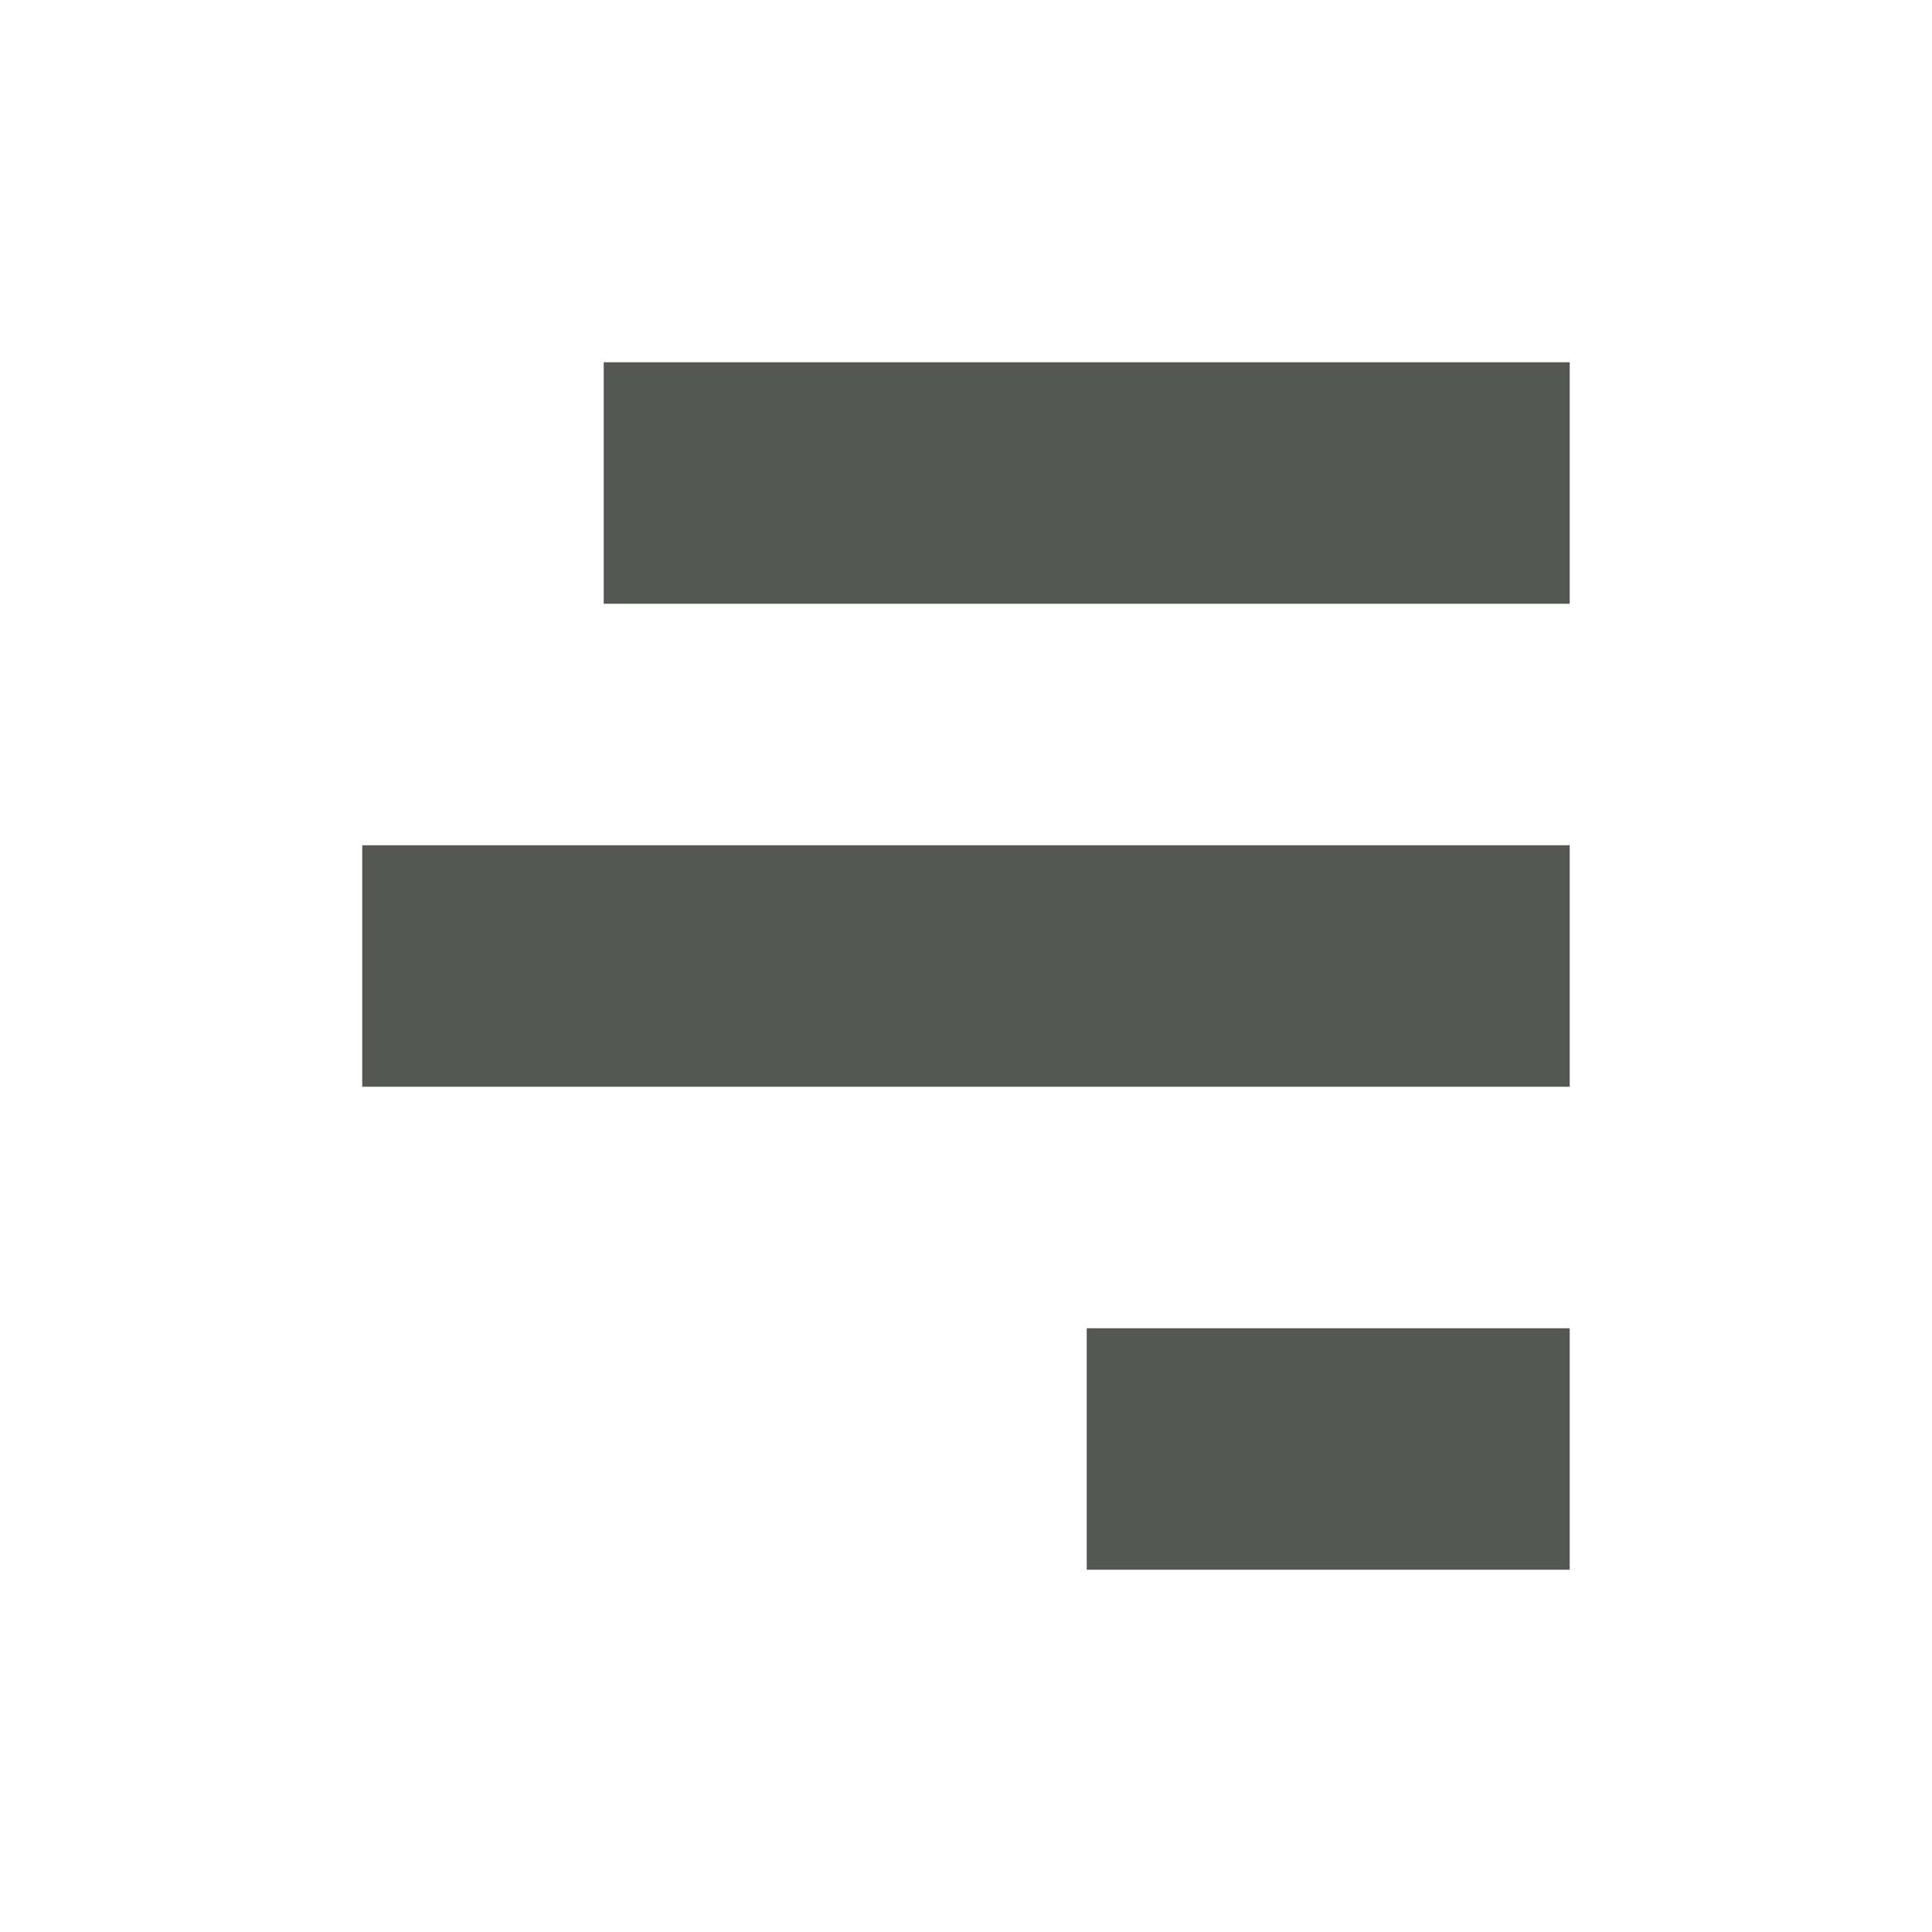
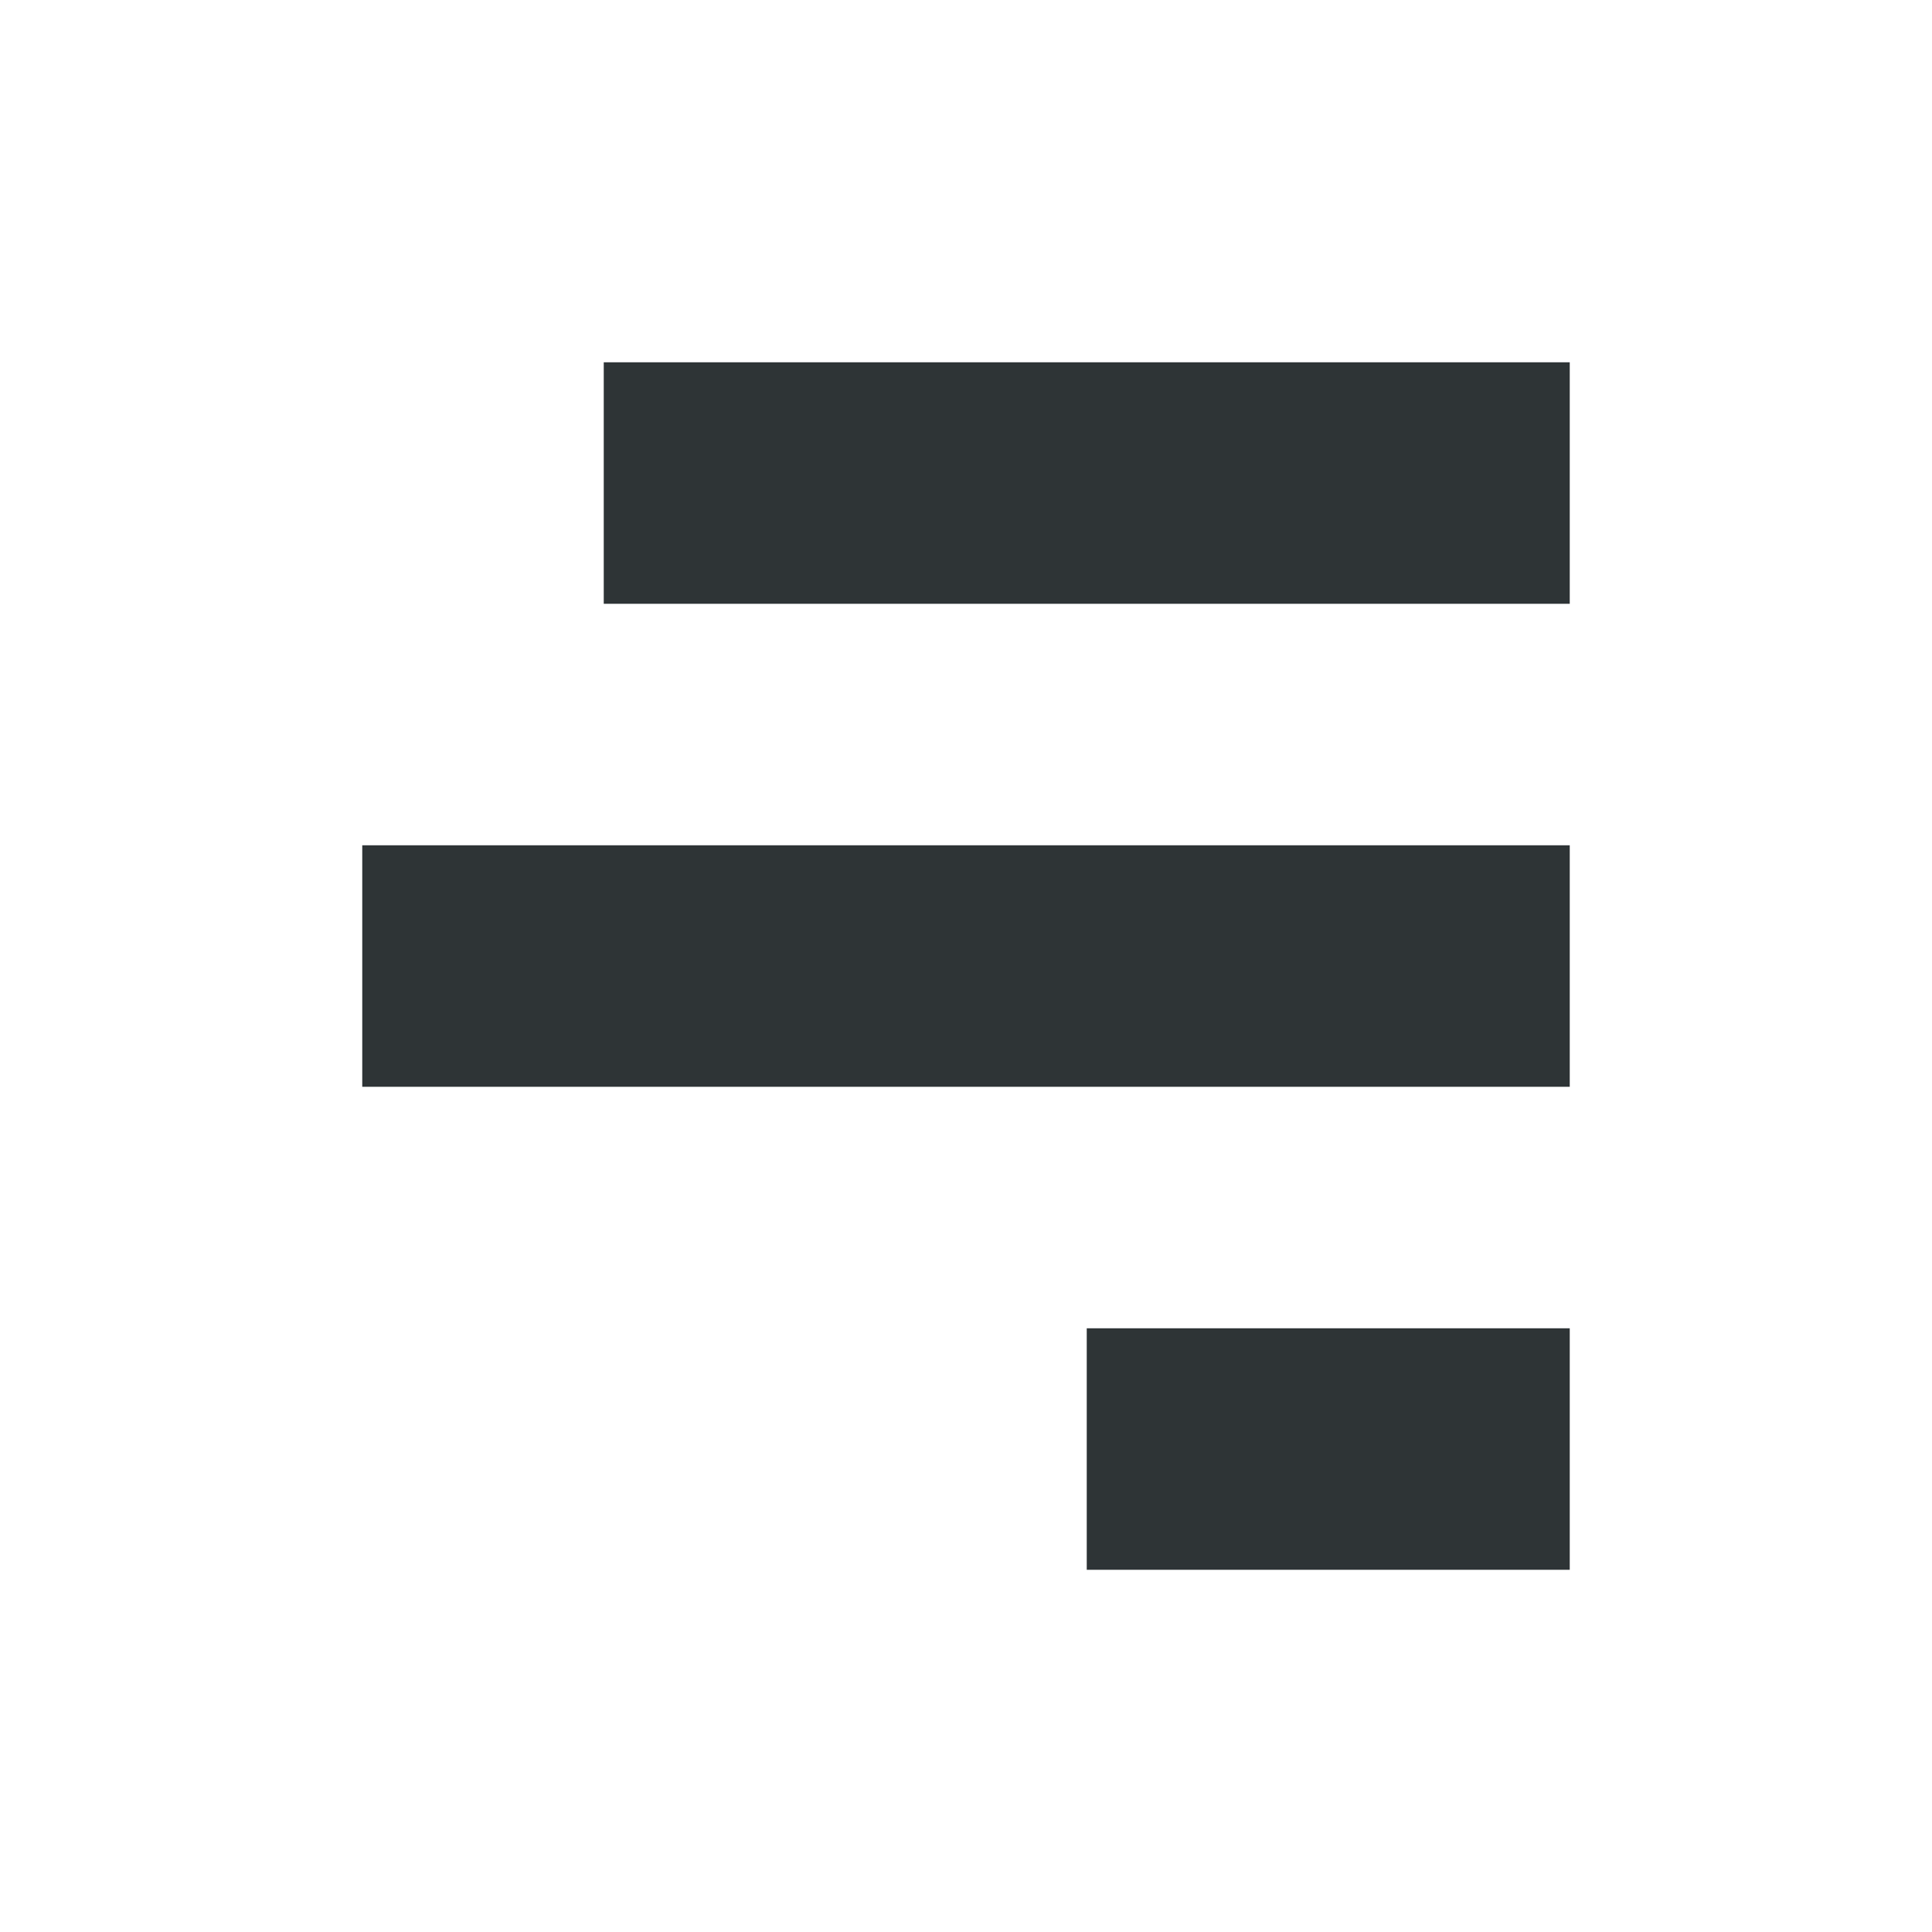
- <svg xmlns="http://www.w3.org/2000/svg" height="16" id="svg7384" version="1.1" width="16">
-   <defs id="defs7386" />
-   <g id="layer9" style="display:inline" transform="translate(-283,-649)" />
-   <g id="layer10" transform="translate(-283,-649)" />
-   <g id="layer11" transform="translate(-283,-649)">
-     <g transform="translate(181.9998,292)" id="sc_rightpara" style="display:inline">
-       <g id="g4910">
-         <rect y="357" x="101" height="16" width="16" id="rect3825-9-8-3-5-6" style="color:#555753;fill:none;stroke:none;stroke-width:1;marker:none;visibility:visible;display:inline;overflow:visible" />
-         <rect y="360" x="106" height="2" width="8" id="rect3825-9-8-7-9-1-5" style="color:#555753;fill:#555753;fill-opacity:1;stroke:none;stroke-width:1;marker:none;visibility:visible;display:inline;overflow:visible" />
-         <rect y="364" x="104" height="2" width="10" id="rect3825-9-8-7-8-4-7-6" style="color:#555753;fill:#555753;fill-opacity:1;stroke:none;stroke-width:1;marker:none;visibility:visible;display:inline;overflow:visible" />
-         <rect y="368" x="110" height="2" width="4" id="rect3825-9-8-7-8-9-9-8-3" style="color:#555753;fill:#555753;fill-opacity:1;stroke:none;stroke-width:1;marker:none;visibility:visible;display:inline;overflow:visible" />
+ <svg xmlns="http://www.w3.org/2000/svg" width="16" height="16" id="svg3991" version="1.1">
+   <defs id="defs3993" />
+   <g id="layer1" transform="translate(0,-1036.362)">
+     <g transform="translate(530,670)" style="display:inline" id="g5212">
+       <g id="g5396">
+         <g style="fill:#2e3436;display:inline" transform="translate(-631,9.362396)" id="g4910">
+           <rect x="106" y="360" id="rect3825-9-8-7-9-1-5" height="2" width="8" style="color:#bebebe;fill:#2e3436;fill-opacity:1;stroke:none;stroke-width:1;marker:none;visibility:visible;display:inline;overflow:visible" />
+           <rect x="104" y="364" id="rect3825-9-8-7-8-4-7-6" height="2" width="10" style="color:#bebebe;fill:#2e3436;fill-opacity:1;stroke:none;stroke-width:1;marker:none;visibility:visible;display:inline;overflow:visible" />
+           <rect x="110" y="368" id="rect3825-9-8-7-8-9-9-8-3" height="2" width="4" style="color:#bebebe;fill:#2e3436;fill-opacity:1;stroke:none;stroke-width:1;marker:none;visibility:visible;display:inline;overflow:visible" />
+         </g>
+         <rect style="opacity:0.35;fill:none" id="rect5394" width="16" height="16" x="-530" y="366.362" />
      </g>
    </g>
  </g>
-   <g id="layer13" transform="translate(-283,-649)" />
-   <g id="layer14" transform="translate(-283,-649)" />
-   <g id="layer15" style="display:inline" transform="translate(-283,-649)" />
-   <g id="g71291" style="display:inline" transform="translate(-283,-649)" />
-   <g id="g4953" style="display:inline" transform="translate(-283,-649)" />
-   <g id="layer12" style="display:inline" transform="translate(-283,-649)" />
</svg>
